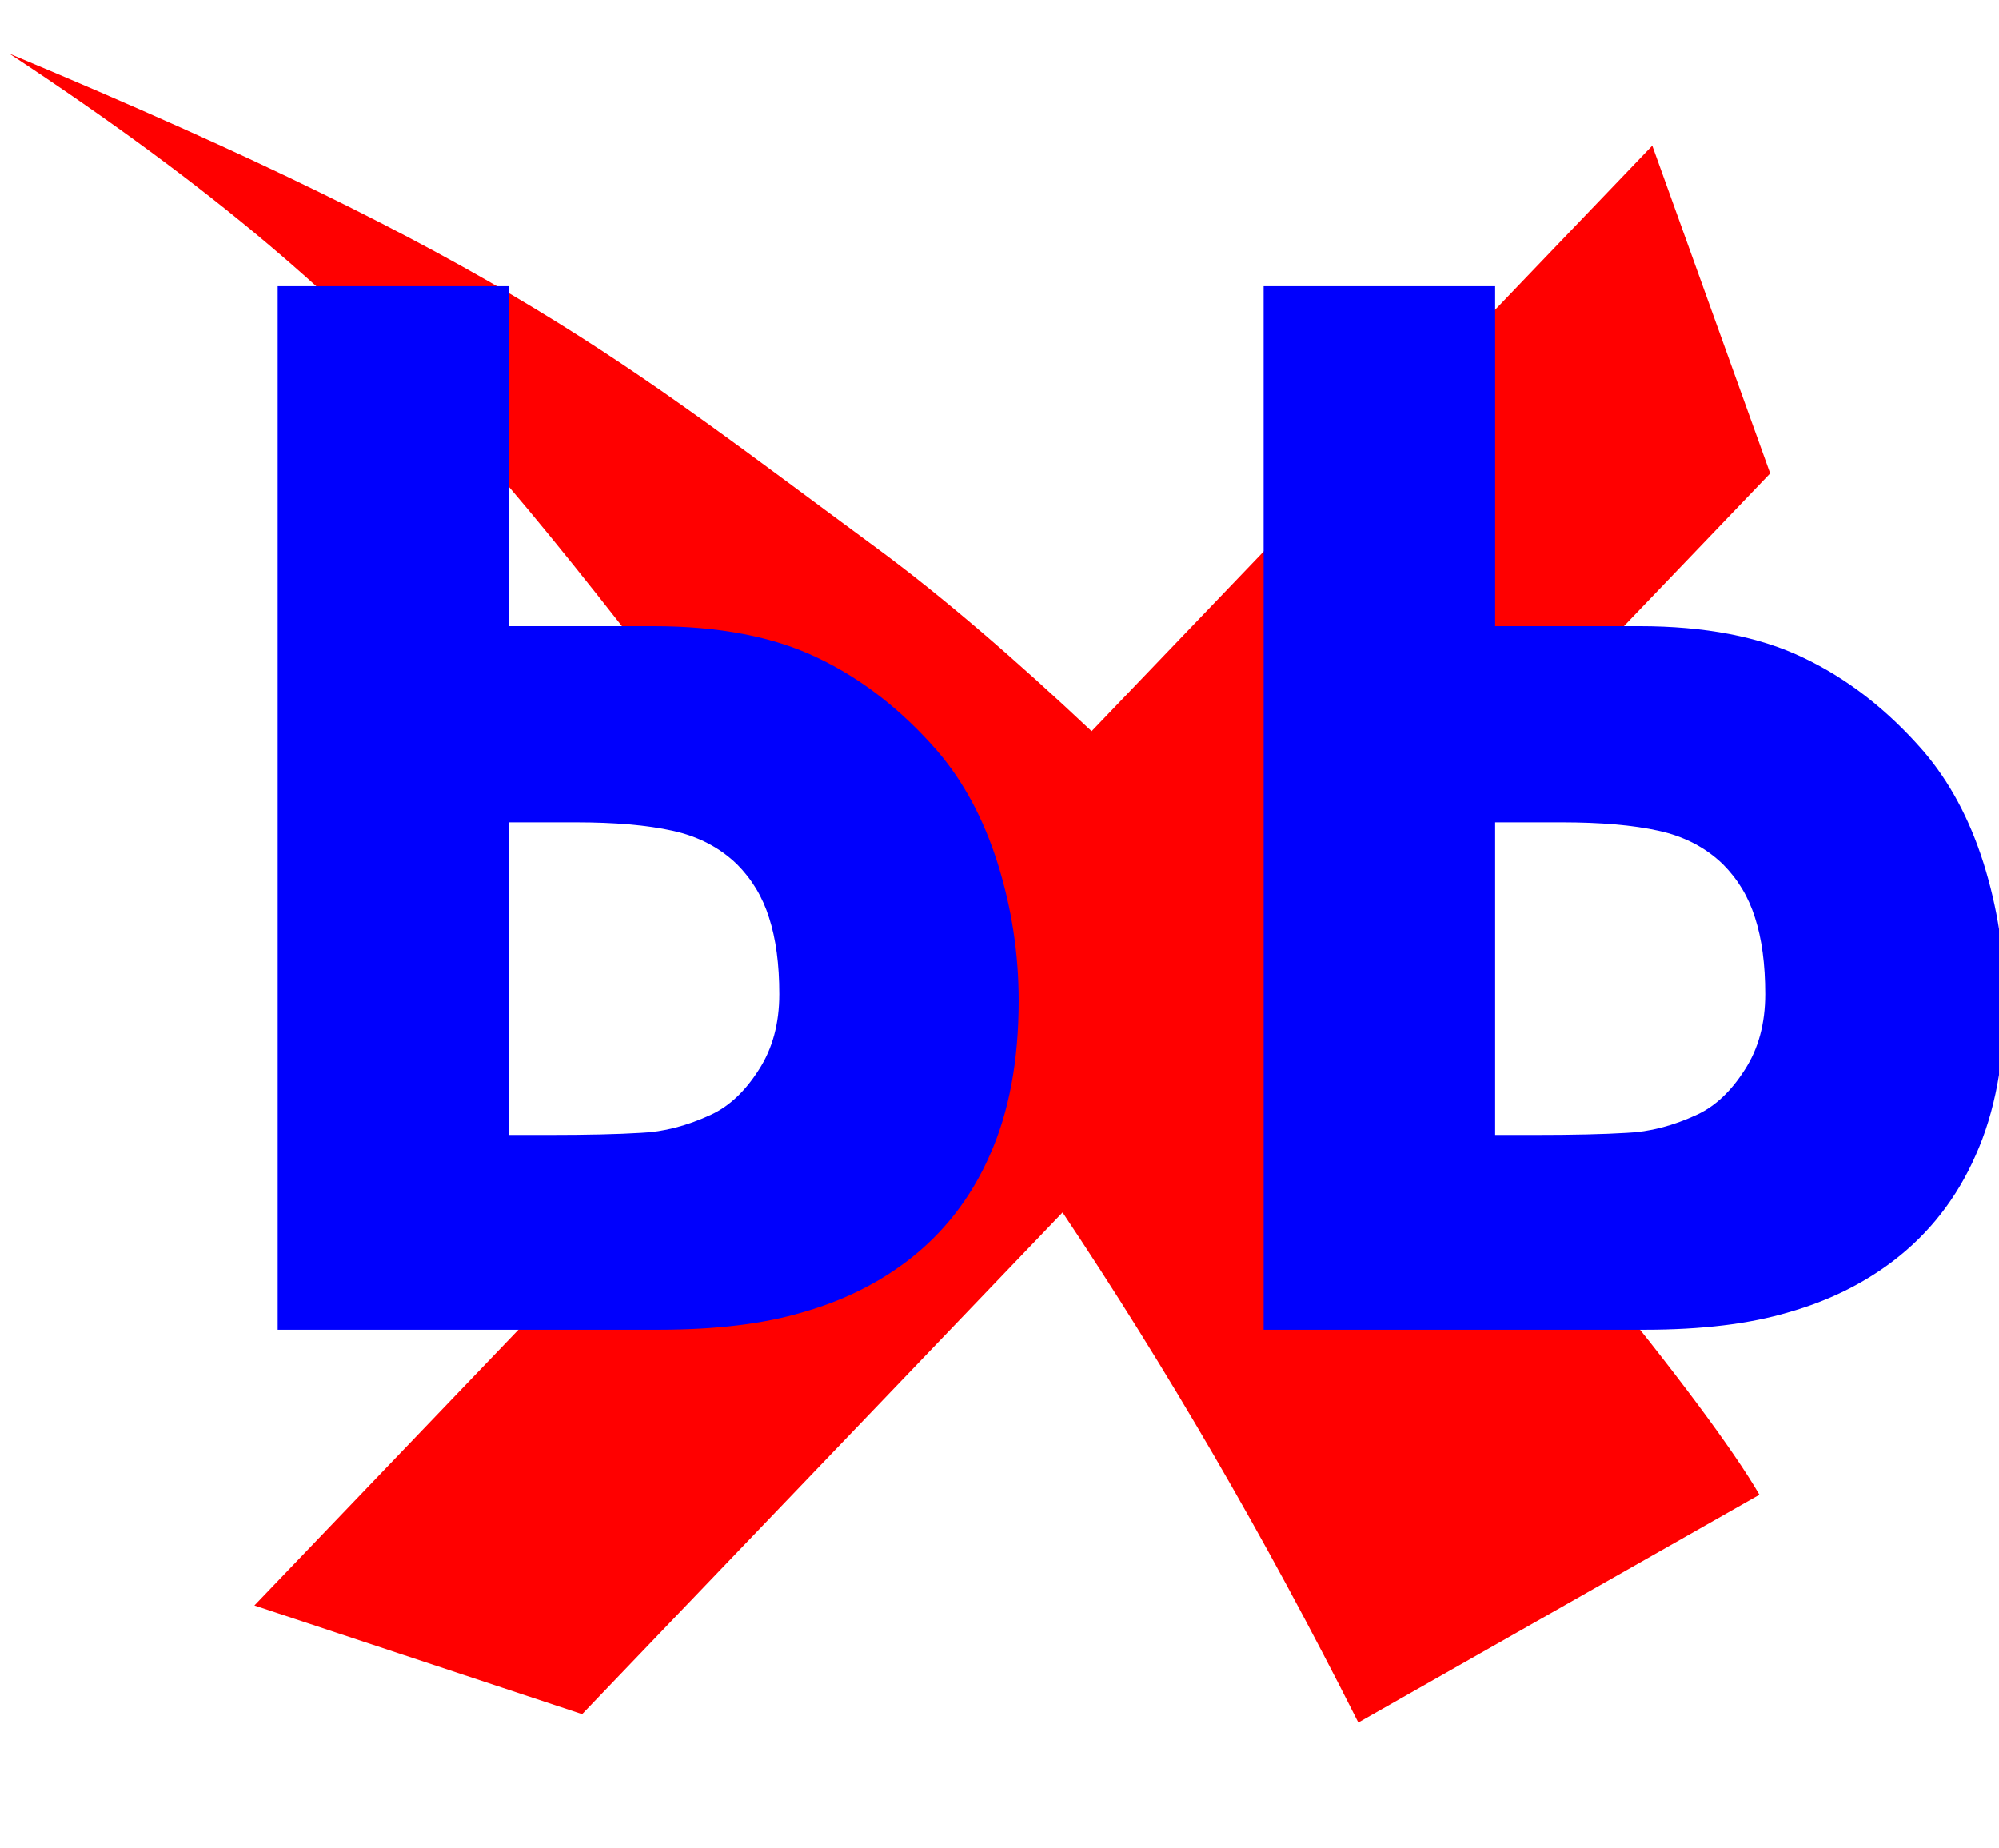
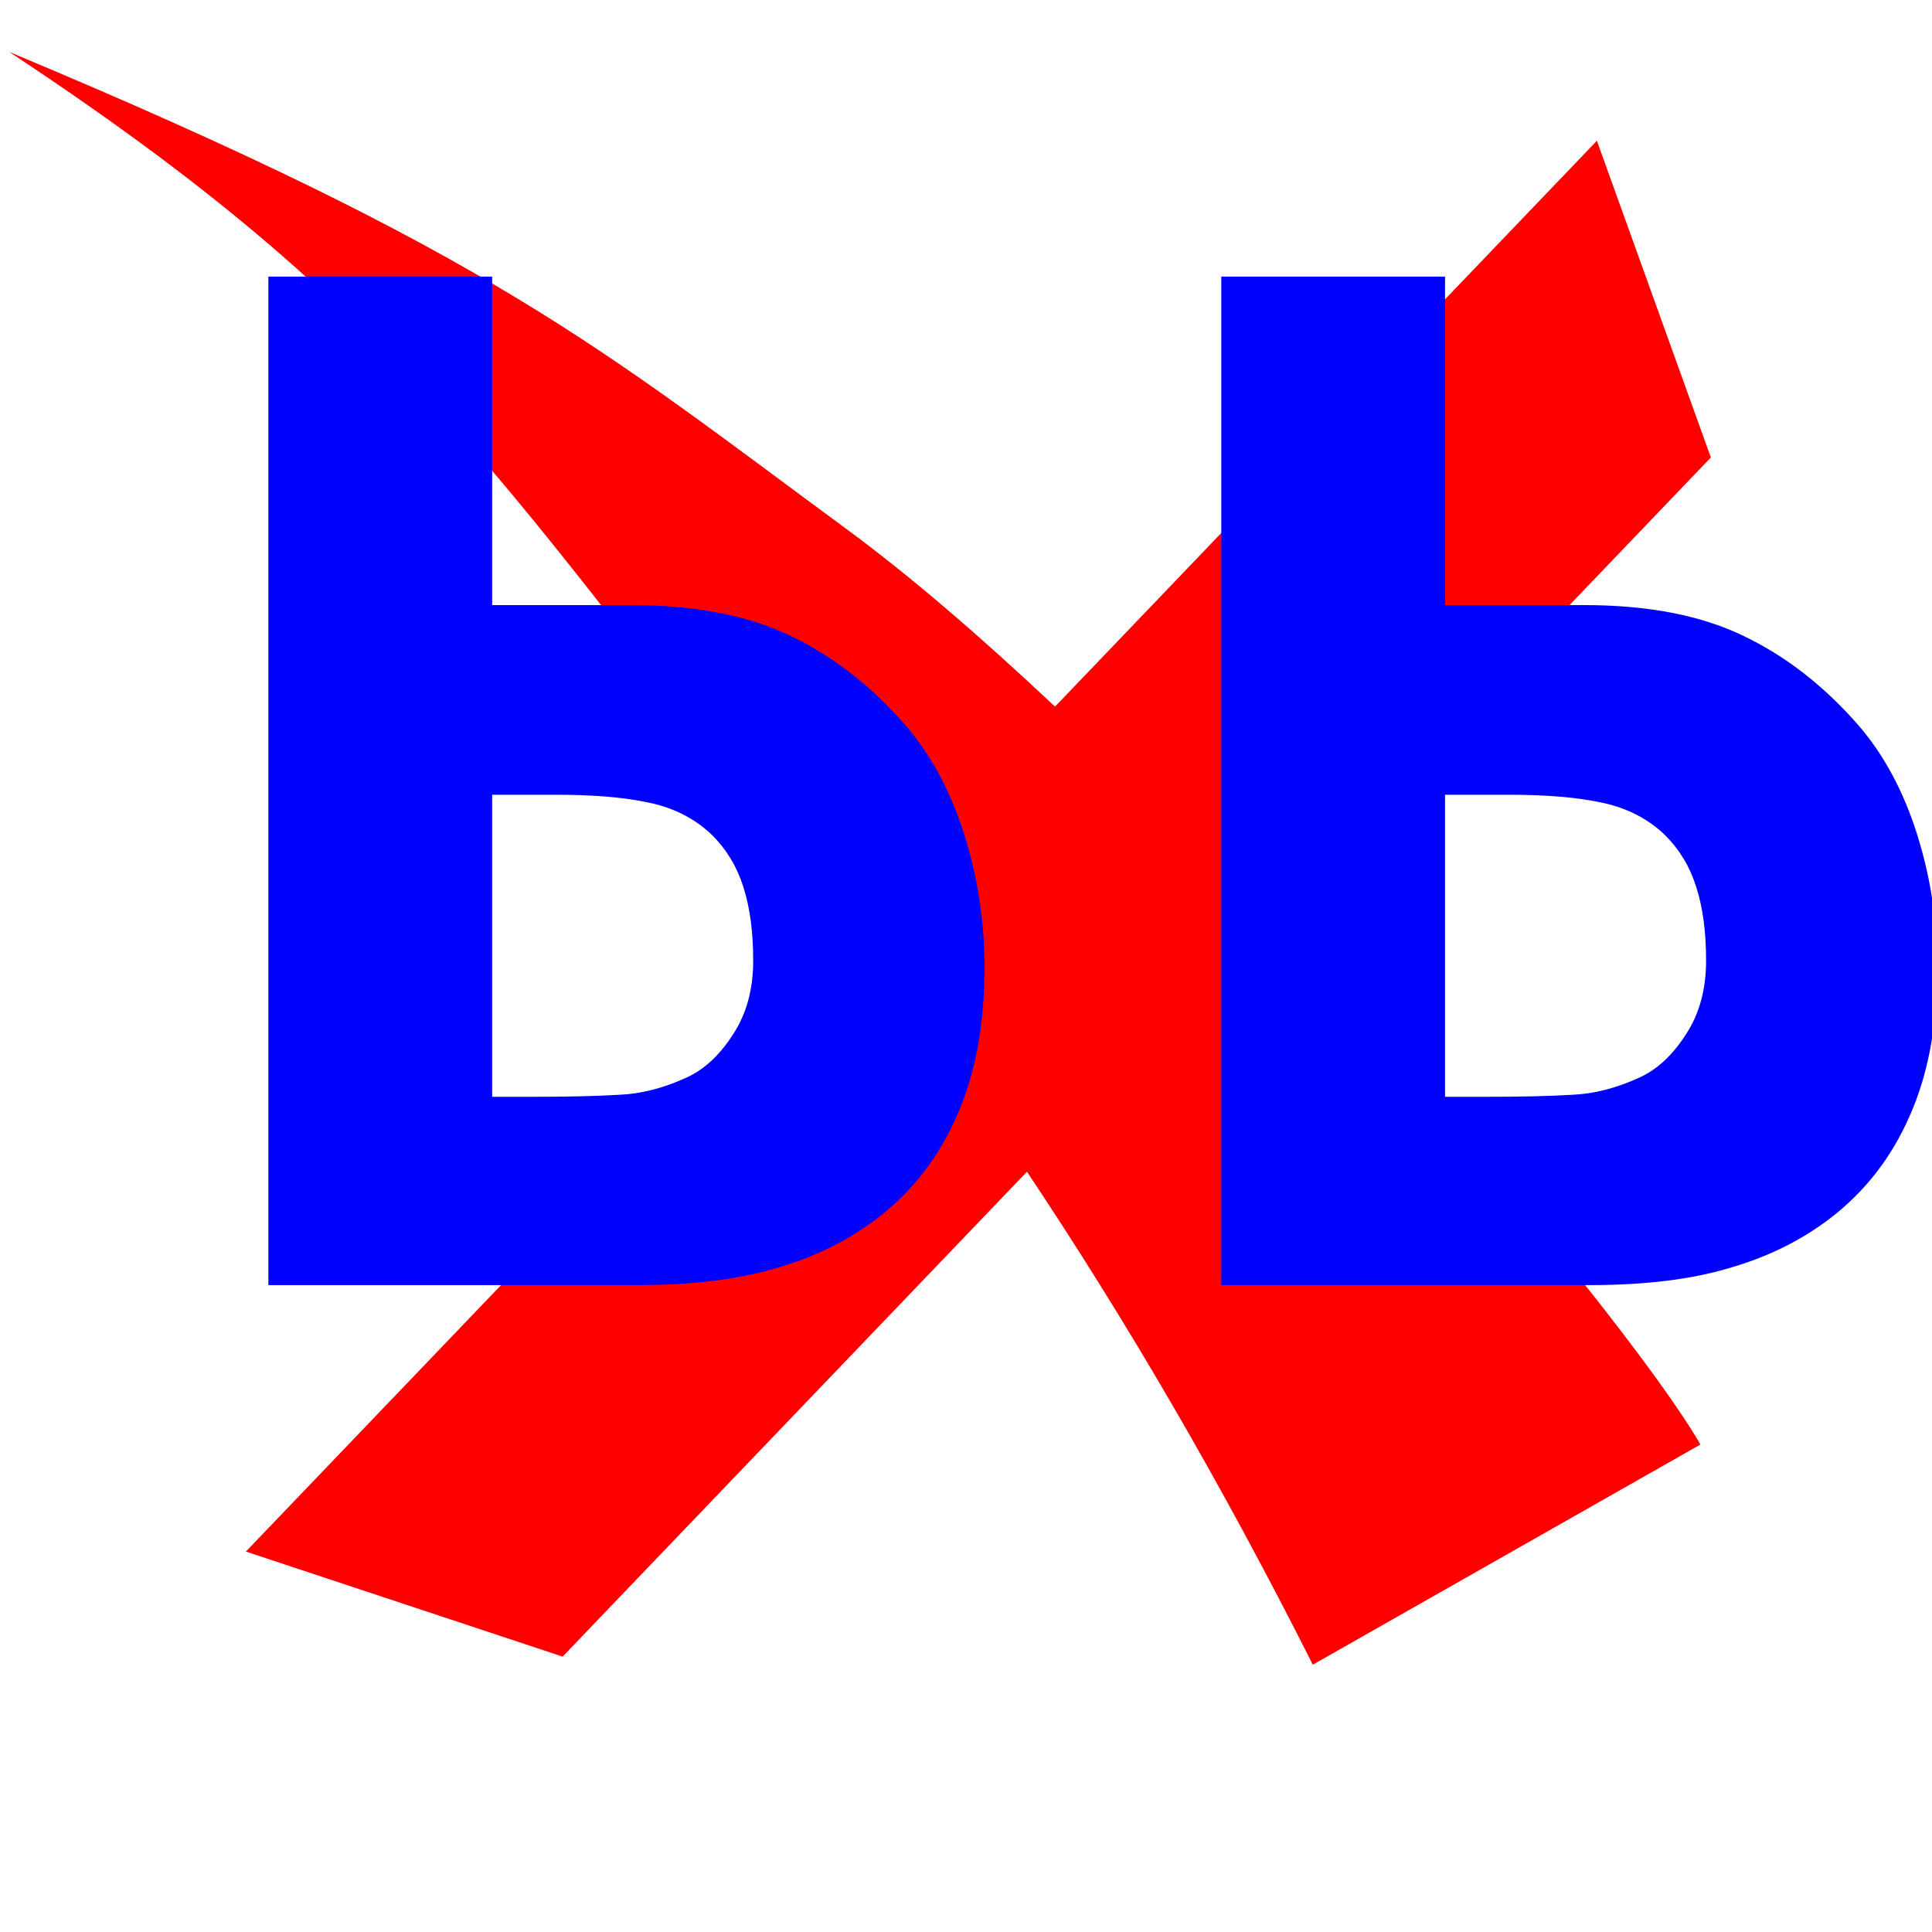
- <svg xmlns="http://www.w3.org/2000/svg" width="817" height="755">
+ <svg xmlns="http://www.w3.org/2000/svg" width="817" height="817">
  <defs>
-     <clipPath id="clipPath828" clipPathUnits="userSpaceOnUse">
-       <rect y="83.719" x="13.363" height="14.7" width="17.105" id="rect830" stroke-miterlimit="4" fill="#00ff00" />
+     <clipPath clipPathUnits="userSpaceOnUse" id="clipPath828">
+       <rect fill="#00ff00" stroke-miterlimit="4" id="rect830" width="17.105" height="14.7" x="13.363" y="83.719" />
    </clipPath>
-     <clipPath id="clipPath828-1" clipPathUnits="userSpaceOnUse">
-       <rect y="83.719" x="13.363" height="14.7" width="17.105" id="rect830-8" stroke-miterlimit="4" fill="#00ff00" />
+     <clipPath clipPathUnits="userSpaceOnUse" id="clipPath828-1">
+       <rect fill="#00ff00" stroke-miterlimit="4" id="rect830-8" width="17.105" height="14.7" x="13.363" y="83.719" />
    </clipPath>
  </defs>
  <g>
-     <rect x="-1" y="-1" width="819" height="757" id="canvas_background" fill="none" />
+     <rect fill="none" id="canvas_background" height="819" width="819" y="-1" x="-1" />
  </g>
  <g>
    <g id="layer3" />
    <g id="layer4">
-       <g id="layer2-7" transform="translate(3, -48) translate(1, -163) matrix(3.55251, 0, 0, 3.55251, 29.128, 34.1926)" display="none">
-         <rect id="rect1131" width="109.489" height="109.489" x="31.565" y="93.253" stroke-miterlimit="4" stroke="#000000" fill="none" />
+       <g display="none" transform="translate(3, -48) translate(1, -163) matrix(3.55251, 0, 0, 3.55251, 29.128, 34.1926)" id="layer2-7">
+         <rect fill="none" stroke="#000000" stroke-miterlimit="4" y="93.253" x="31.565" height="109.489" width="109.489" id="rect1131" />
      </g>
-       <g id="text834" transform="matrix(6.35393, 0, 0, -7.38564, -135.421, -346.851)" stroke-miterlimit="4" stroke-width="0.566" fill="#0000fd" font-family="Tahoma" font-size="76.552px" font-weight="normal" font-style="normal">
-         <g id="g22" transform="matrix(1.0375, 0, 0, 1.0375, -1.76079, 2.9436)">
-           <path id="path838" d="m22.825,-50.964c25.566,-14.515 31.124,-23.196 53.775,-48.099l-38.587,-34.666l20.319,-5.797l29.785,26.759c6.359,-8.191 12.487,-17.203 18.337,-27.206l24.867,12.152c-3.239,4.807 -14.835,17.104 -27.764,28.927l28.432,25.544l-7.311,17.48l-34.761,-31.229c-4.692,3.799 -9.243,7.182 -13.32,9.764c-15.881,10.059 -22.712,15.212 -53.772,26.371z" stroke-width="1.896px" fill="#ff0000" />
-           <path d="m85.395,-101.456q0,3.738 -1.308,7.326q-1.308,3.551 -3.738,5.981q-3.327,3.289 -7.438,4.971q-4.074,1.682 -10.167,1.682l-8.934,0l0,18.129l-14.353,0l0,-55.657l23.623,0q5.308,0 8.934,0.934q3.663,0.897 6.467,2.729q3.364,2.205 5.121,5.644q1.794,3.439 1.794,8.261zm-14.839,0.336q0,-2.355 -1.271,-4.037q-1.271,-1.719 -2.953,-2.392q-2.243,-0.897 -4.373,-0.972q-2.131,-0.112 -5.682,-0.112l-2.467,0l0,16.671l4.112,0q3.663,0 6.018,-0.449q2.392,-0.449 4,-1.794q1.383,-1.196 1.981,-2.841q0.635,-1.682 0.635,-4.074z" id="path860" stroke-miterlimit="4" stroke-width="0.566" fill="#0000fd" />
-           <path id="path863" d="m146.521,-101.456q0,3.738 -1.308,7.326q-1.308,3.551 -3.738,5.981q-3.327,3.289 -7.438,4.971q-4.074,1.682 -10.167,1.682l-8.934,0l0,18.129l-14.353,0l0,-55.657l23.623,0q5.308,0 8.933,0.934q3.663,0.897 6.467,2.729q3.364,2.205 5.121,5.644q1.794,3.439 1.794,8.261zm-14.839,0.336q0,-2.355 -1.271,-4.037q-1.271,-1.719 -2.953,-2.392q-2.243,-0.897 -4.373,-0.972q-2.131,-0.112 -5.682,-0.112l-2.467,0l0,16.671l4.112,0q3.663,0 6.018,-0.449q2.392,-0.449 4,-1.794q1.383,-1.196 1.981,-2.841q0.635,-1.682 0.635,-4.074z" stroke-miterlimit="4" stroke-width="0.566" fill="#0000fd" />
+       <g font-style="normal" font-weight="normal" font-size="76.552px" font-family="Tahoma" fill="#0000fd" stroke-width="0.566" stroke-miterlimit="4" transform="matrix(6.35393, 0, 0, -7.38564, -135.421, -346.851)" id="text834">
+         <g transform="matrix(1.0375, 0, 0, 1.0375, -1.76079, 2.9436)" id="g22">
+           <path fill="#ff0000" stroke-width="1.896px" d="m22.825,-50.964c25.566,-14.515 31.124,-23.196 53.775,-48.099l-38.587,-34.666l20.319,-5.797l29.785,26.759c6.359,-8.191 12.487,-17.203 18.337,-27.206l24.867,12.152c-3.239,4.807 -14.835,17.104 -27.764,28.927l28.432,25.544l-7.311,17.48l-34.761,-31.229c-4.692,3.799 -9.243,7.182 -13.32,9.764c-15.881,10.059 -22.712,15.212 -53.772,26.371z" id="path838" />
+           <path fill="#0000fd" stroke-width="0.566" stroke-miterlimit="4" id="path860" d="m85.395,-101.456q0,3.738 -1.308,7.326q-1.308,3.551 -3.738,5.981q-3.327,3.289 -7.438,4.971q-4.074,1.682 -10.167,1.682l-8.934,0l0,18.129l-14.353,0l0,-55.657l23.623,0q5.308,0 8.934,0.934q3.663,0.897 6.467,2.729q3.364,2.205 5.121,5.644q1.794,3.439 1.794,8.261zm-14.839,0.336q0,-2.355 -1.271,-4.037q-1.271,-1.719 -2.953,-2.392q-2.243,-0.897 -4.373,-0.972q-2.131,-0.112 -5.682,-0.112l-2.467,0l0,16.671l4.112,0q3.663,0 6.018,-0.449q2.392,-0.449 4,-1.794q1.383,-1.196 1.981,-2.841q0.635,-1.682 0.635,-4.074z" />
+           <path fill="#0000fd" stroke-width="0.566" stroke-miterlimit="4" d="m146.521,-101.456q0,3.738 -1.308,7.326q-1.308,3.551 -3.738,5.981q-3.327,3.289 -7.438,4.971q-4.074,1.682 -10.167,1.682l-8.934,0l0,18.129l-14.353,0l0,-55.657l23.623,0q5.308,0 8.933,0.934q3.663,0.897 6.467,2.729q3.364,2.205 5.121,5.644q1.794,3.439 1.794,8.261zm-14.839,0.336q0,-2.355 -1.271,-4.037q-1.271,-1.719 -2.953,-2.392q-2.243,-0.897 -4.373,-0.972q-2.131,-0.112 -5.682,-0.112l-2.467,0l0,16.671l4.112,0q3.663,0 6.018,-0.449q2.392,-0.449 4,-1.794q1.383,-1.196 1.981,-2.841q0.635,-1.682 0.635,-4.074z" id="path863" />
        </g>
      </g>
    </g>
  </g>
</svg>
